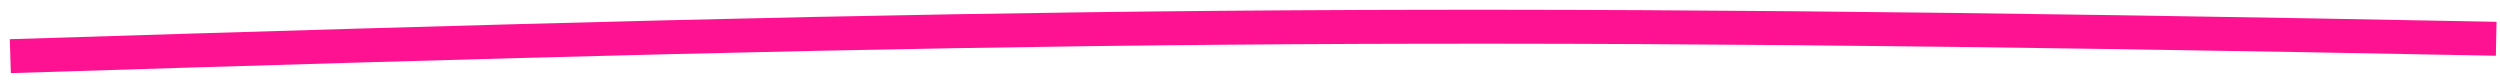
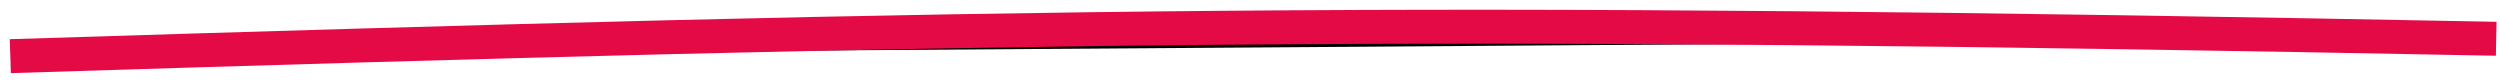
<svg xmlns="http://www.w3.org/2000/svg" width="221" height="7" viewBox="0 0 221 7" fill="none">
-   <path d="M0.912 4.964C89.709 2.175 124.844 1.572 220.664 3.427" stroke="#FF1292" stroke-width="3" />
+   <path d="M0.912 4.964C89.709 2.175 124.844 1.572 220.664 3.427" stroke="#e30a45" stroke-width="3" fill="#000000" />
</svg>
